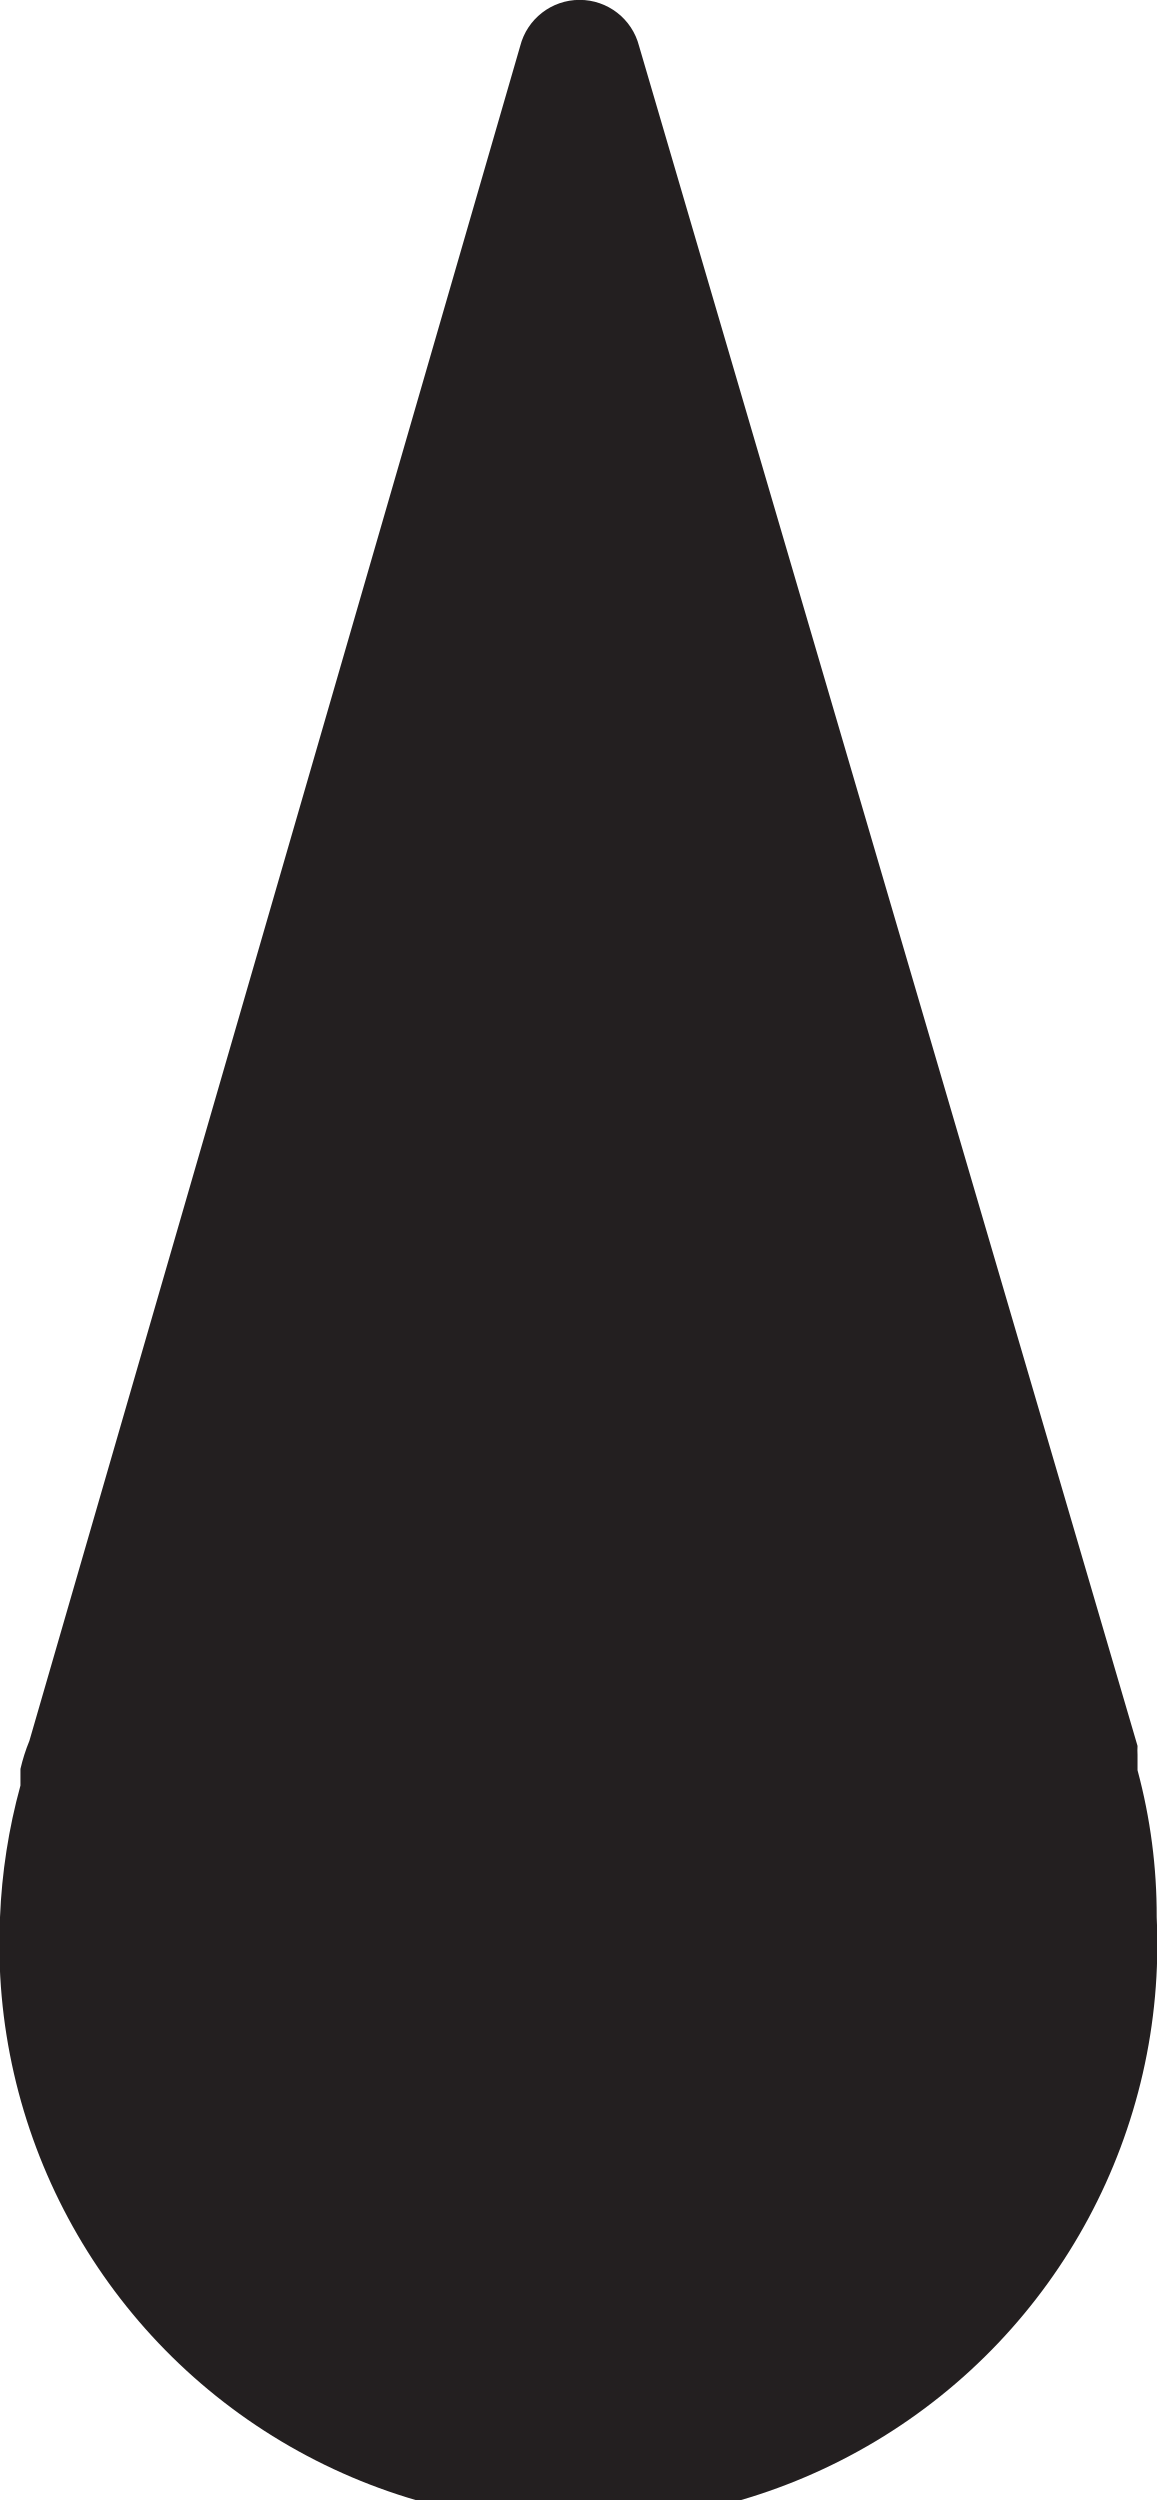
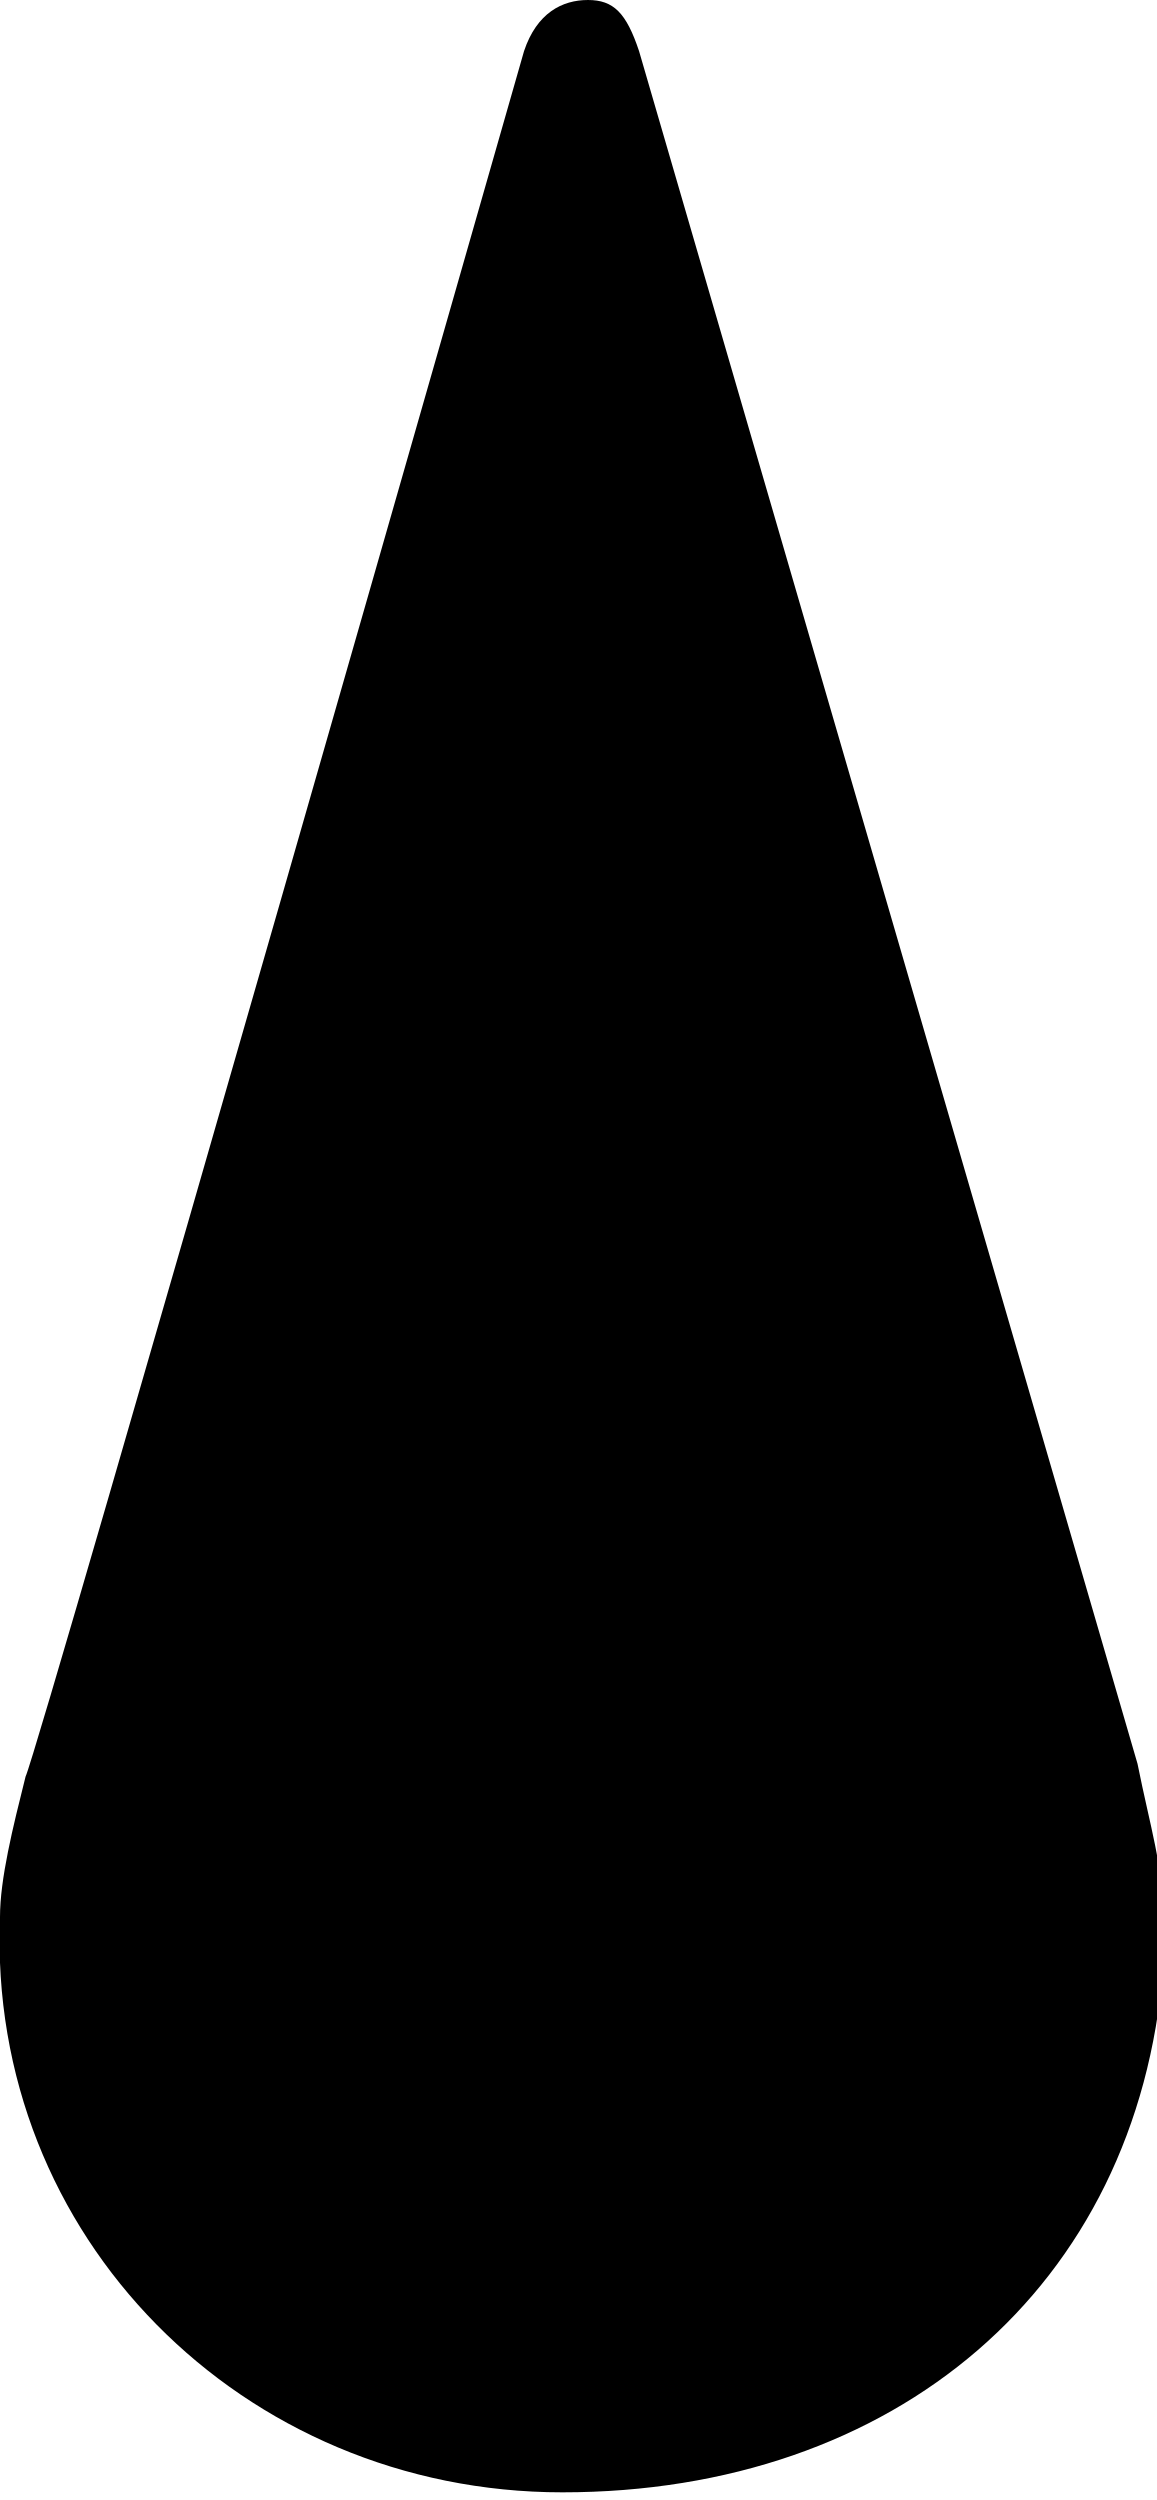
<svg xmlns="http://www.w3.org/2000/svg" viewBox="0 0 9.05 19.56">
  <defs>
    <style>.cls-1{fill:#231f20;}</style>
  </defs>
  <g id="Layer_2" data-name="Layer 2">
    <g id="Layer_1-2" data-name="Layer 1">
-       <path class="cls-1" d="M8.9,13.88h0l0-.15a.64.64,0,0,1,0-.07L5,.36H5a.48.48,0,0,0-.93,0h0L.23,13.62a1.42,1.42,0,0,0-.07.22l0,.13h0A4.59,4.59,0,0,0,0,15a4.53,4.53,0,1,0,9.05,0,4.37,4.37,0,0,0-.15-1.15" />
+       <path class="st0" d="M8.9,13.8L5,0.4l0,0C4.9,0.1,4.8,0,4.6,0C4.4,0,4.2,0.1,4.1,0.4l0,0c0,0-3.8,13.3-3.9,13.5C0.1,14.3,0,14.7,0,15c-0.1,2.5,1.9,4.5,4.4,4.5c2.6,0,4.5-1.6,4.7-4.1c0-0.1,0-0.3,0-0.4C9.1,14.6,9,14.3,8.9,13.8" />
    </g>
  </g>
</svg>
